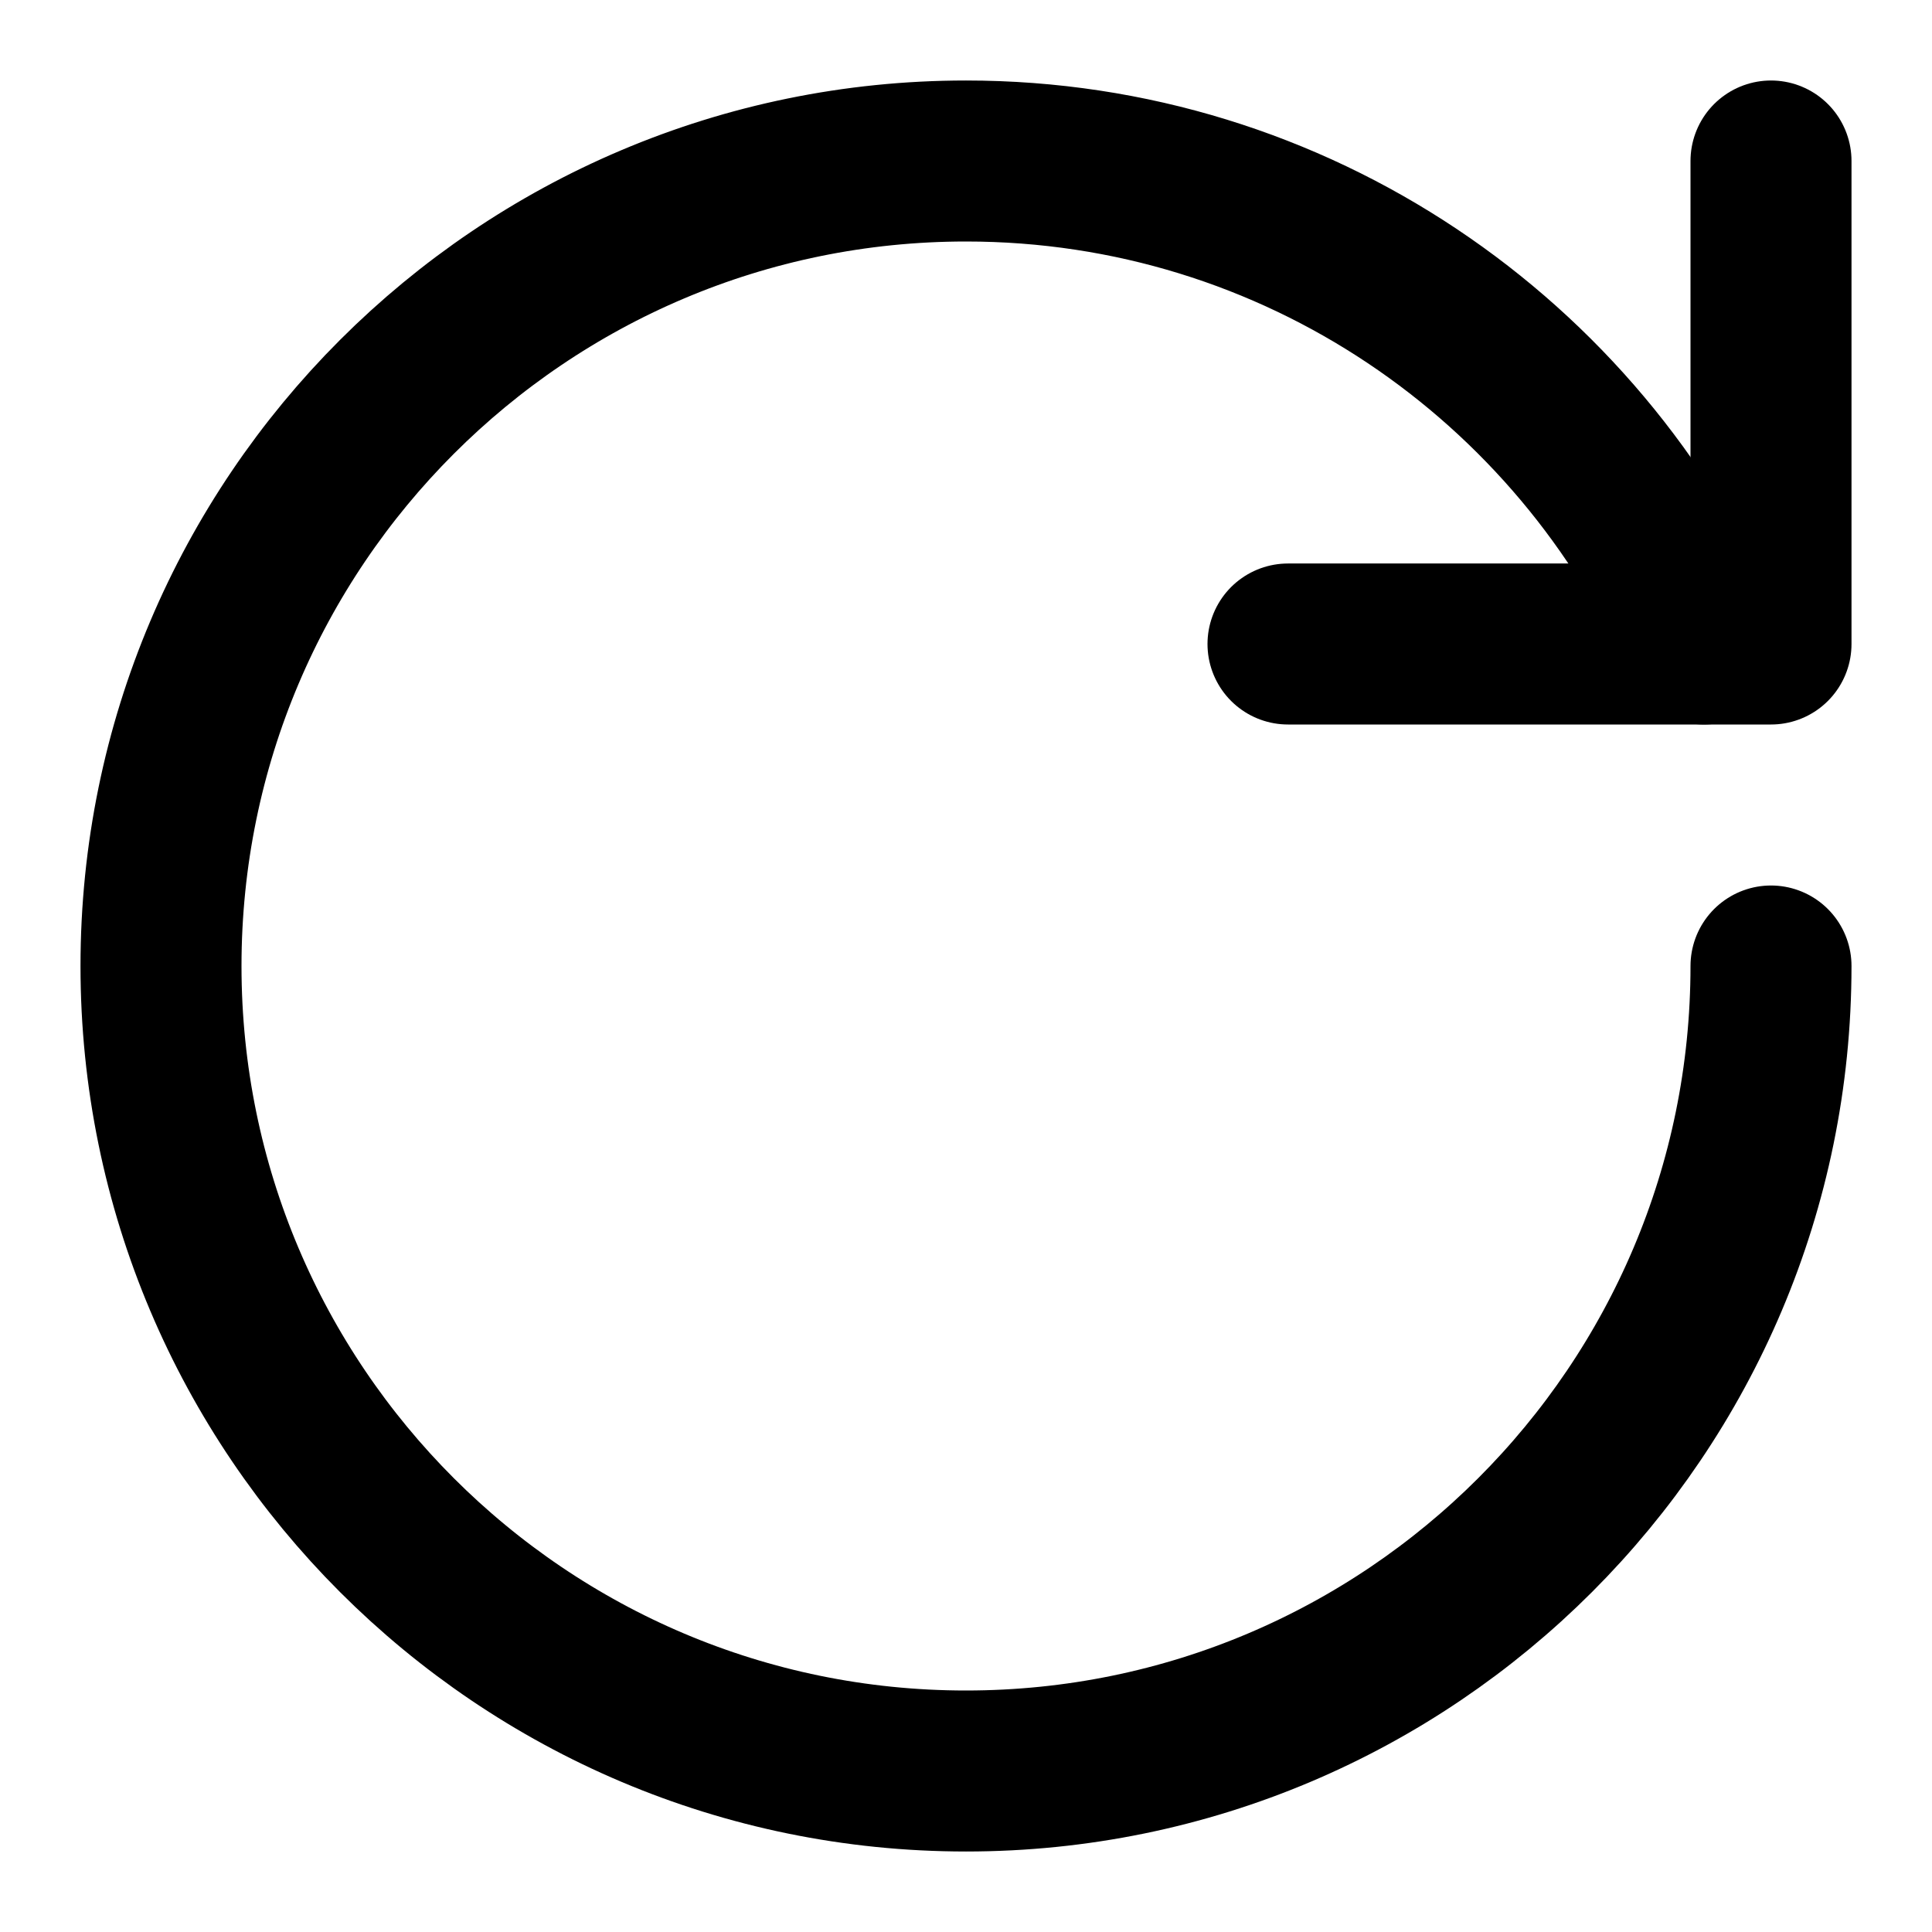
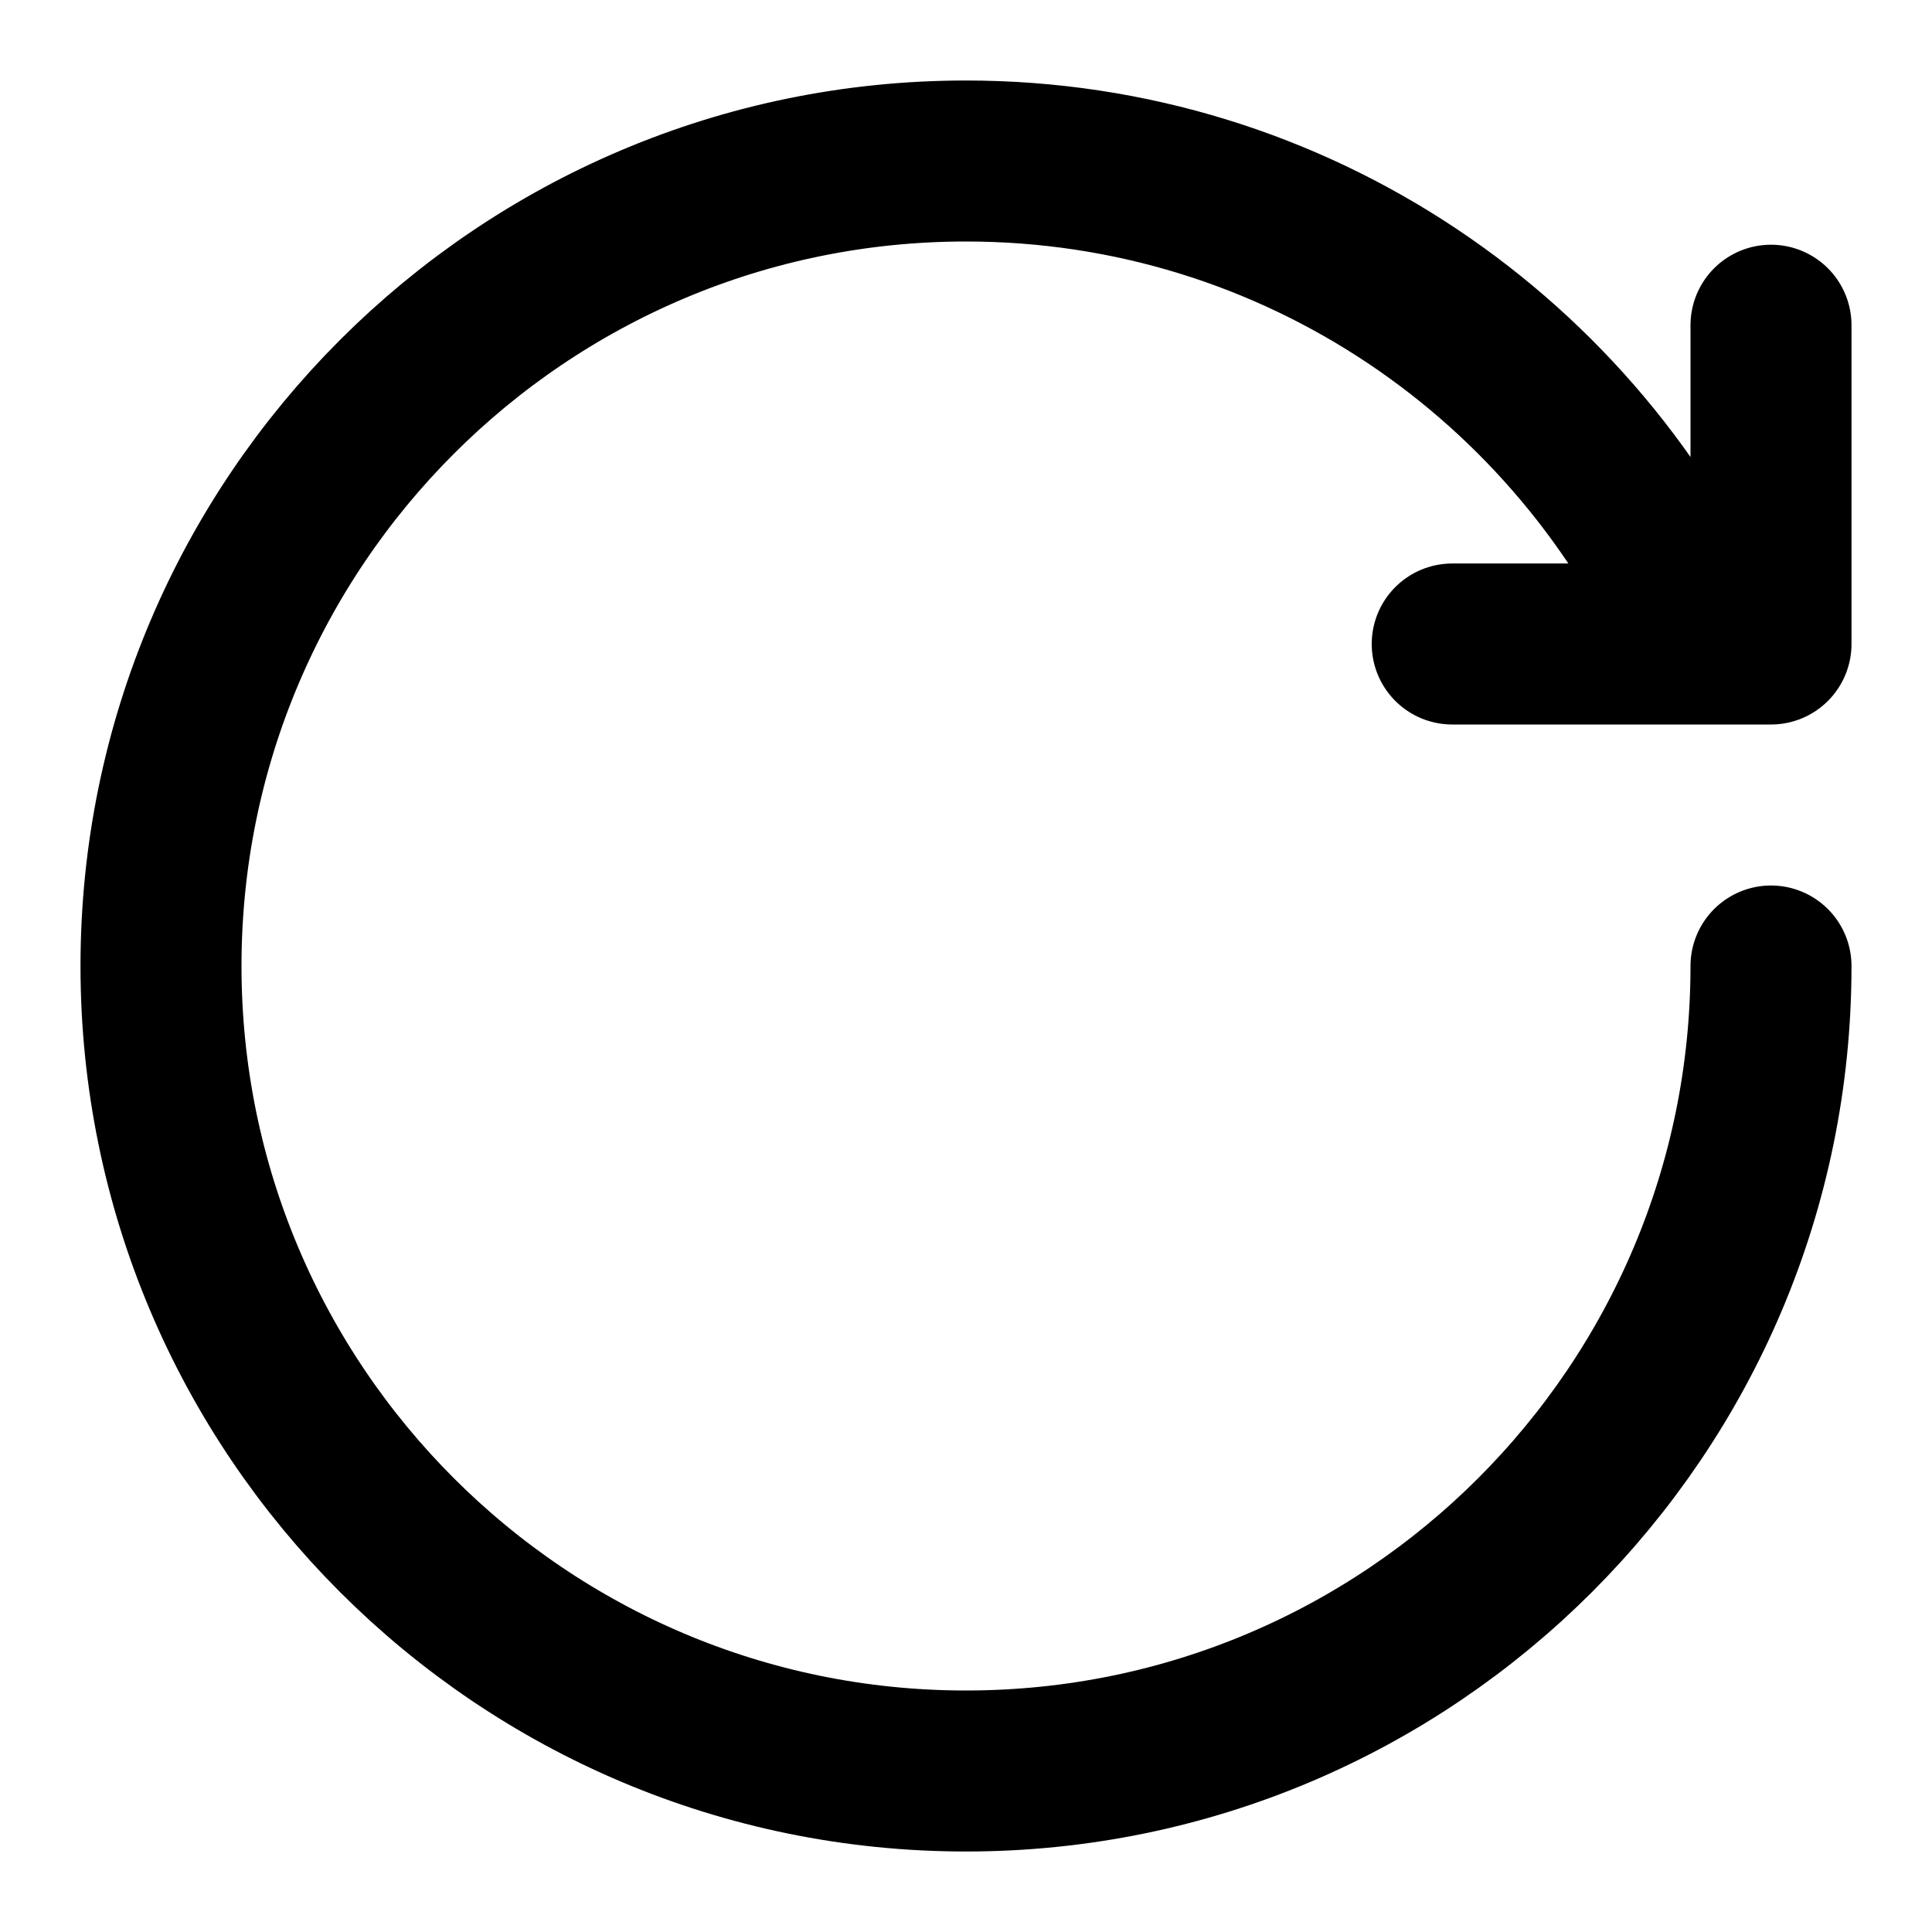
<svg xmlns="http://www.w3.org/2000/svg" viewBox="0 0 24 24" fill-rule="evenodd" clip-rule="evenodd" stroke-linecap="round" stroke-linejoin="round" stroke-miterlimit="1.5">
-   <path d="M22 2v6h-6" fill="none" stroke="#000" stroke-width="2" />
-   <path d="M12 2C6.481 2 2 6.481 2 12s4.481 10 10 10 10-4.481 10-10M21.167 8C19.622 4.469 16.097 2 12 2" fill="none" stroke="#000" stroke-width="2" />
+   <path d="M12 2C6.481 2 2 6.481 2 12s4.481 10 10 10 10-4.481 10-10M18.04 8H22V4.04M21.167 8C19.622 4.469 16.097 2 12 2" fill="none" stroke="#000" stroke-width="2" />
</svg>
